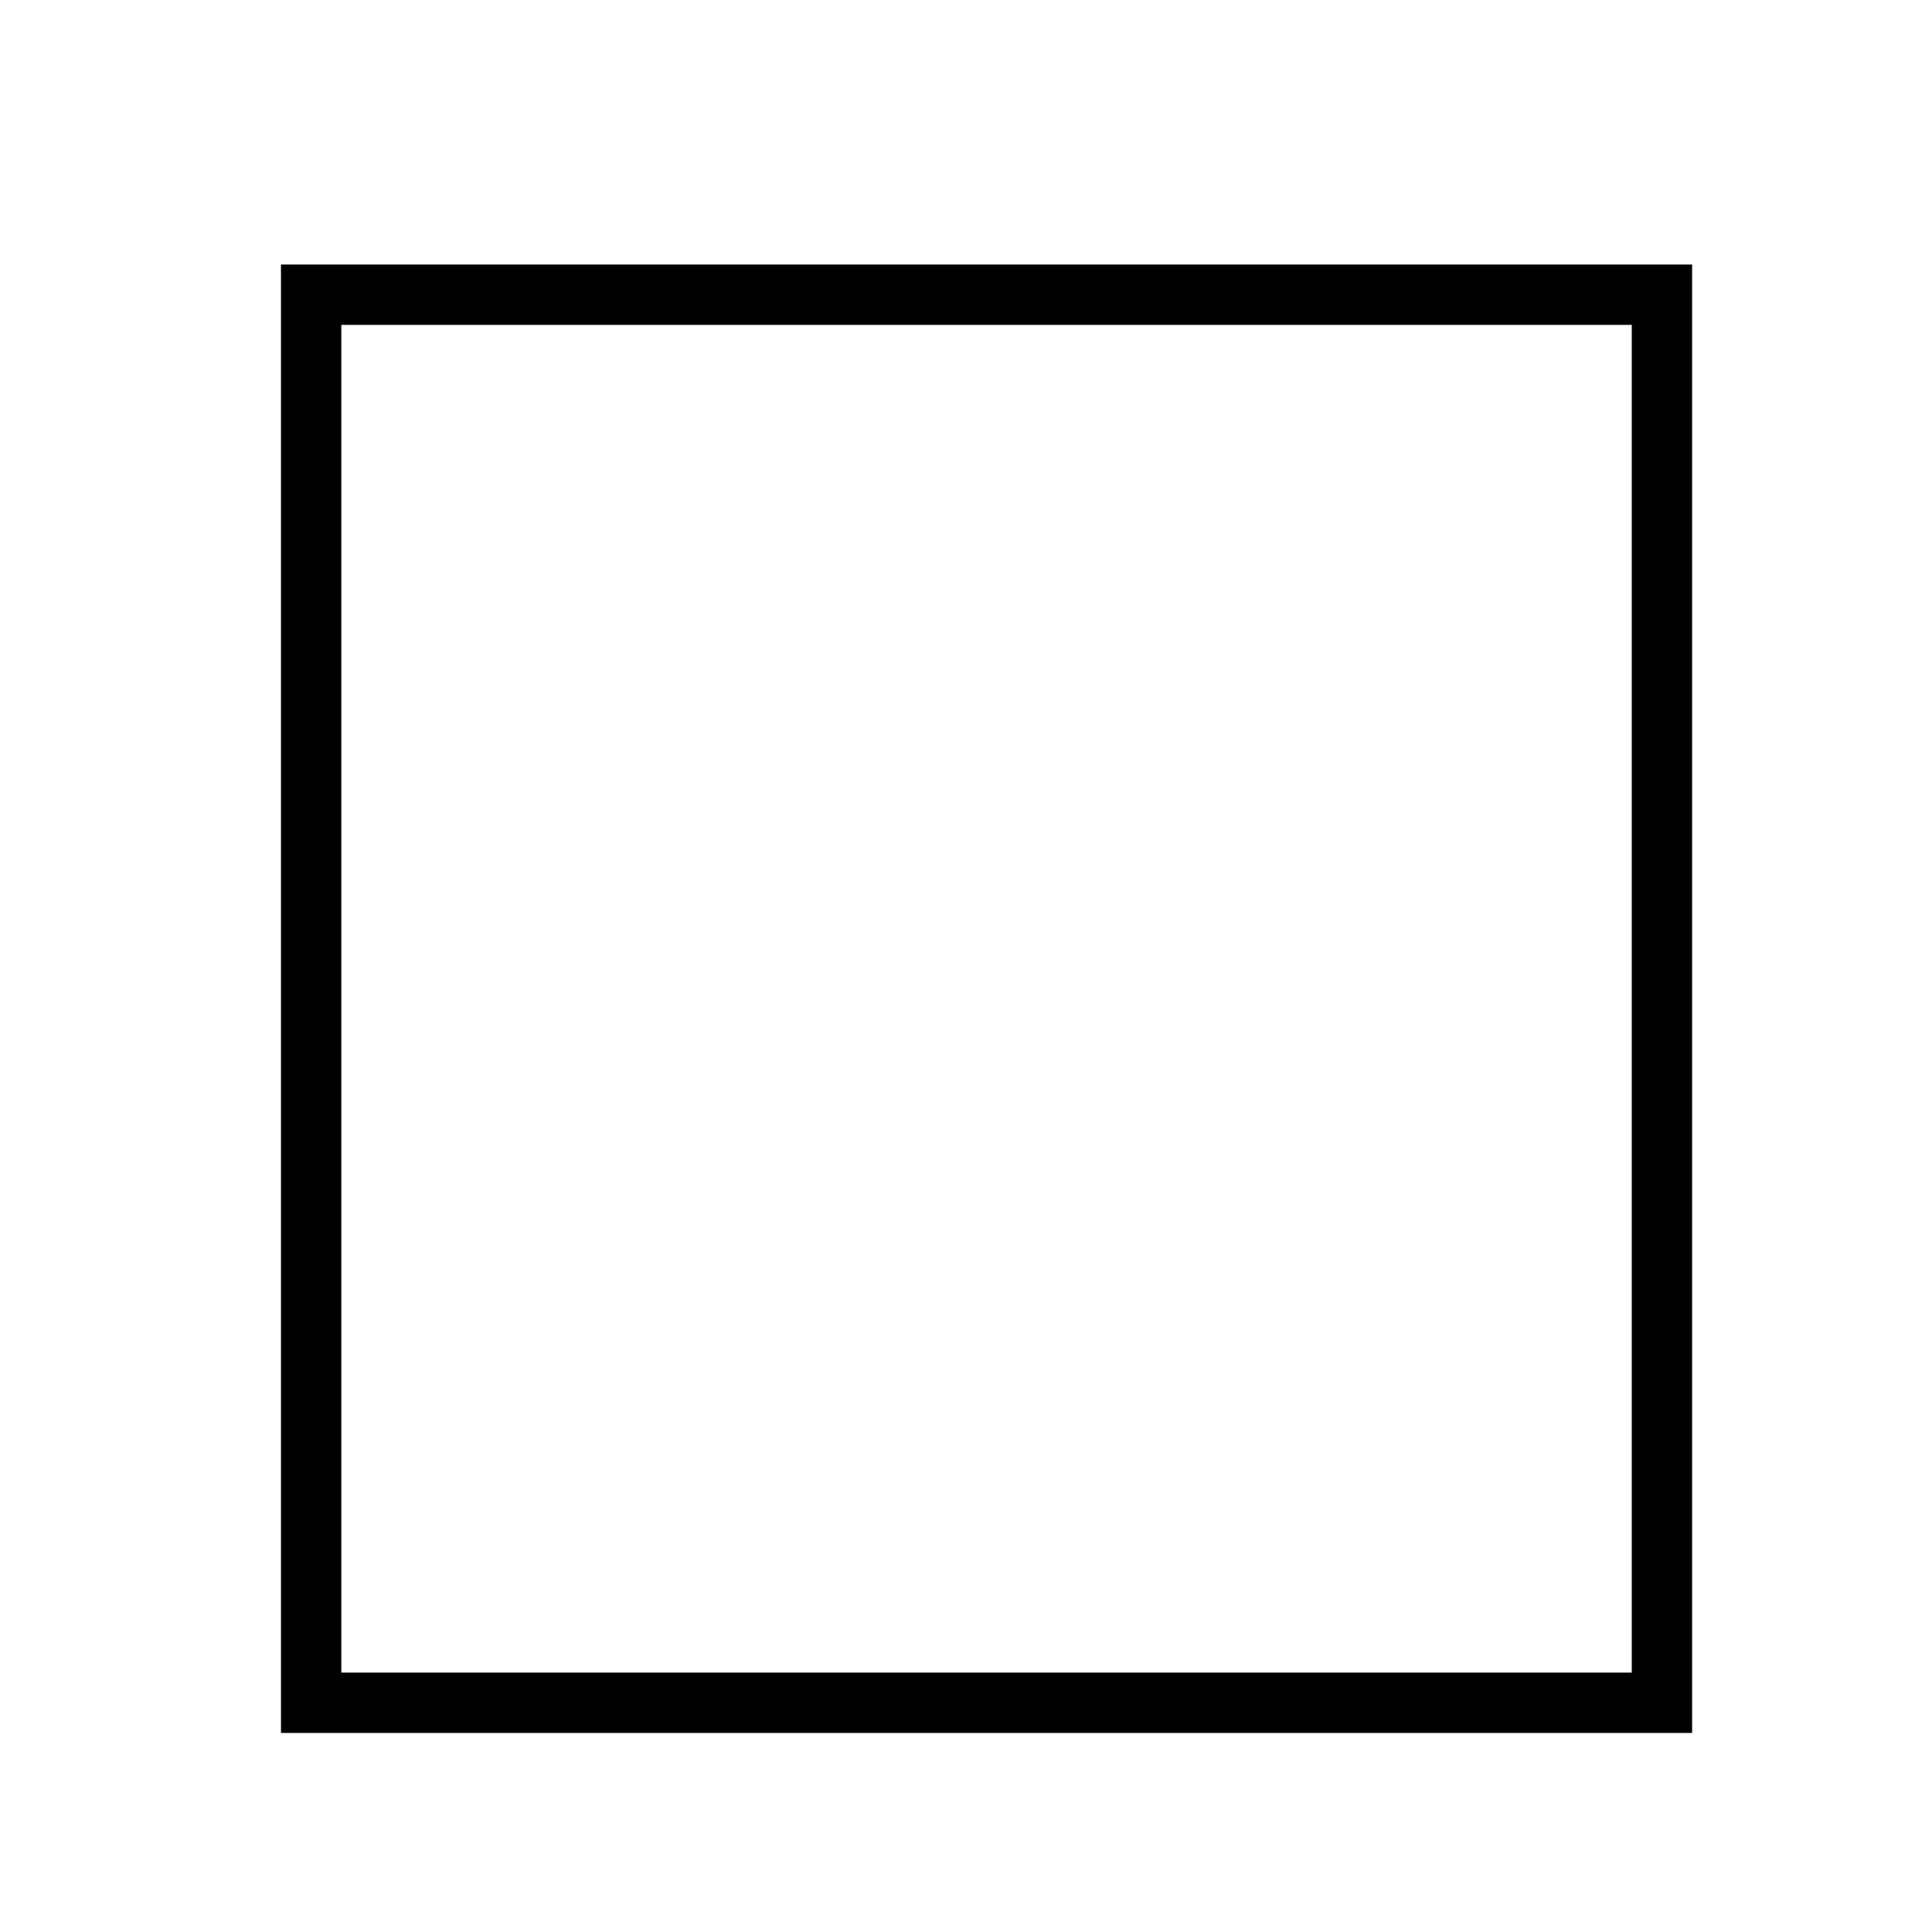
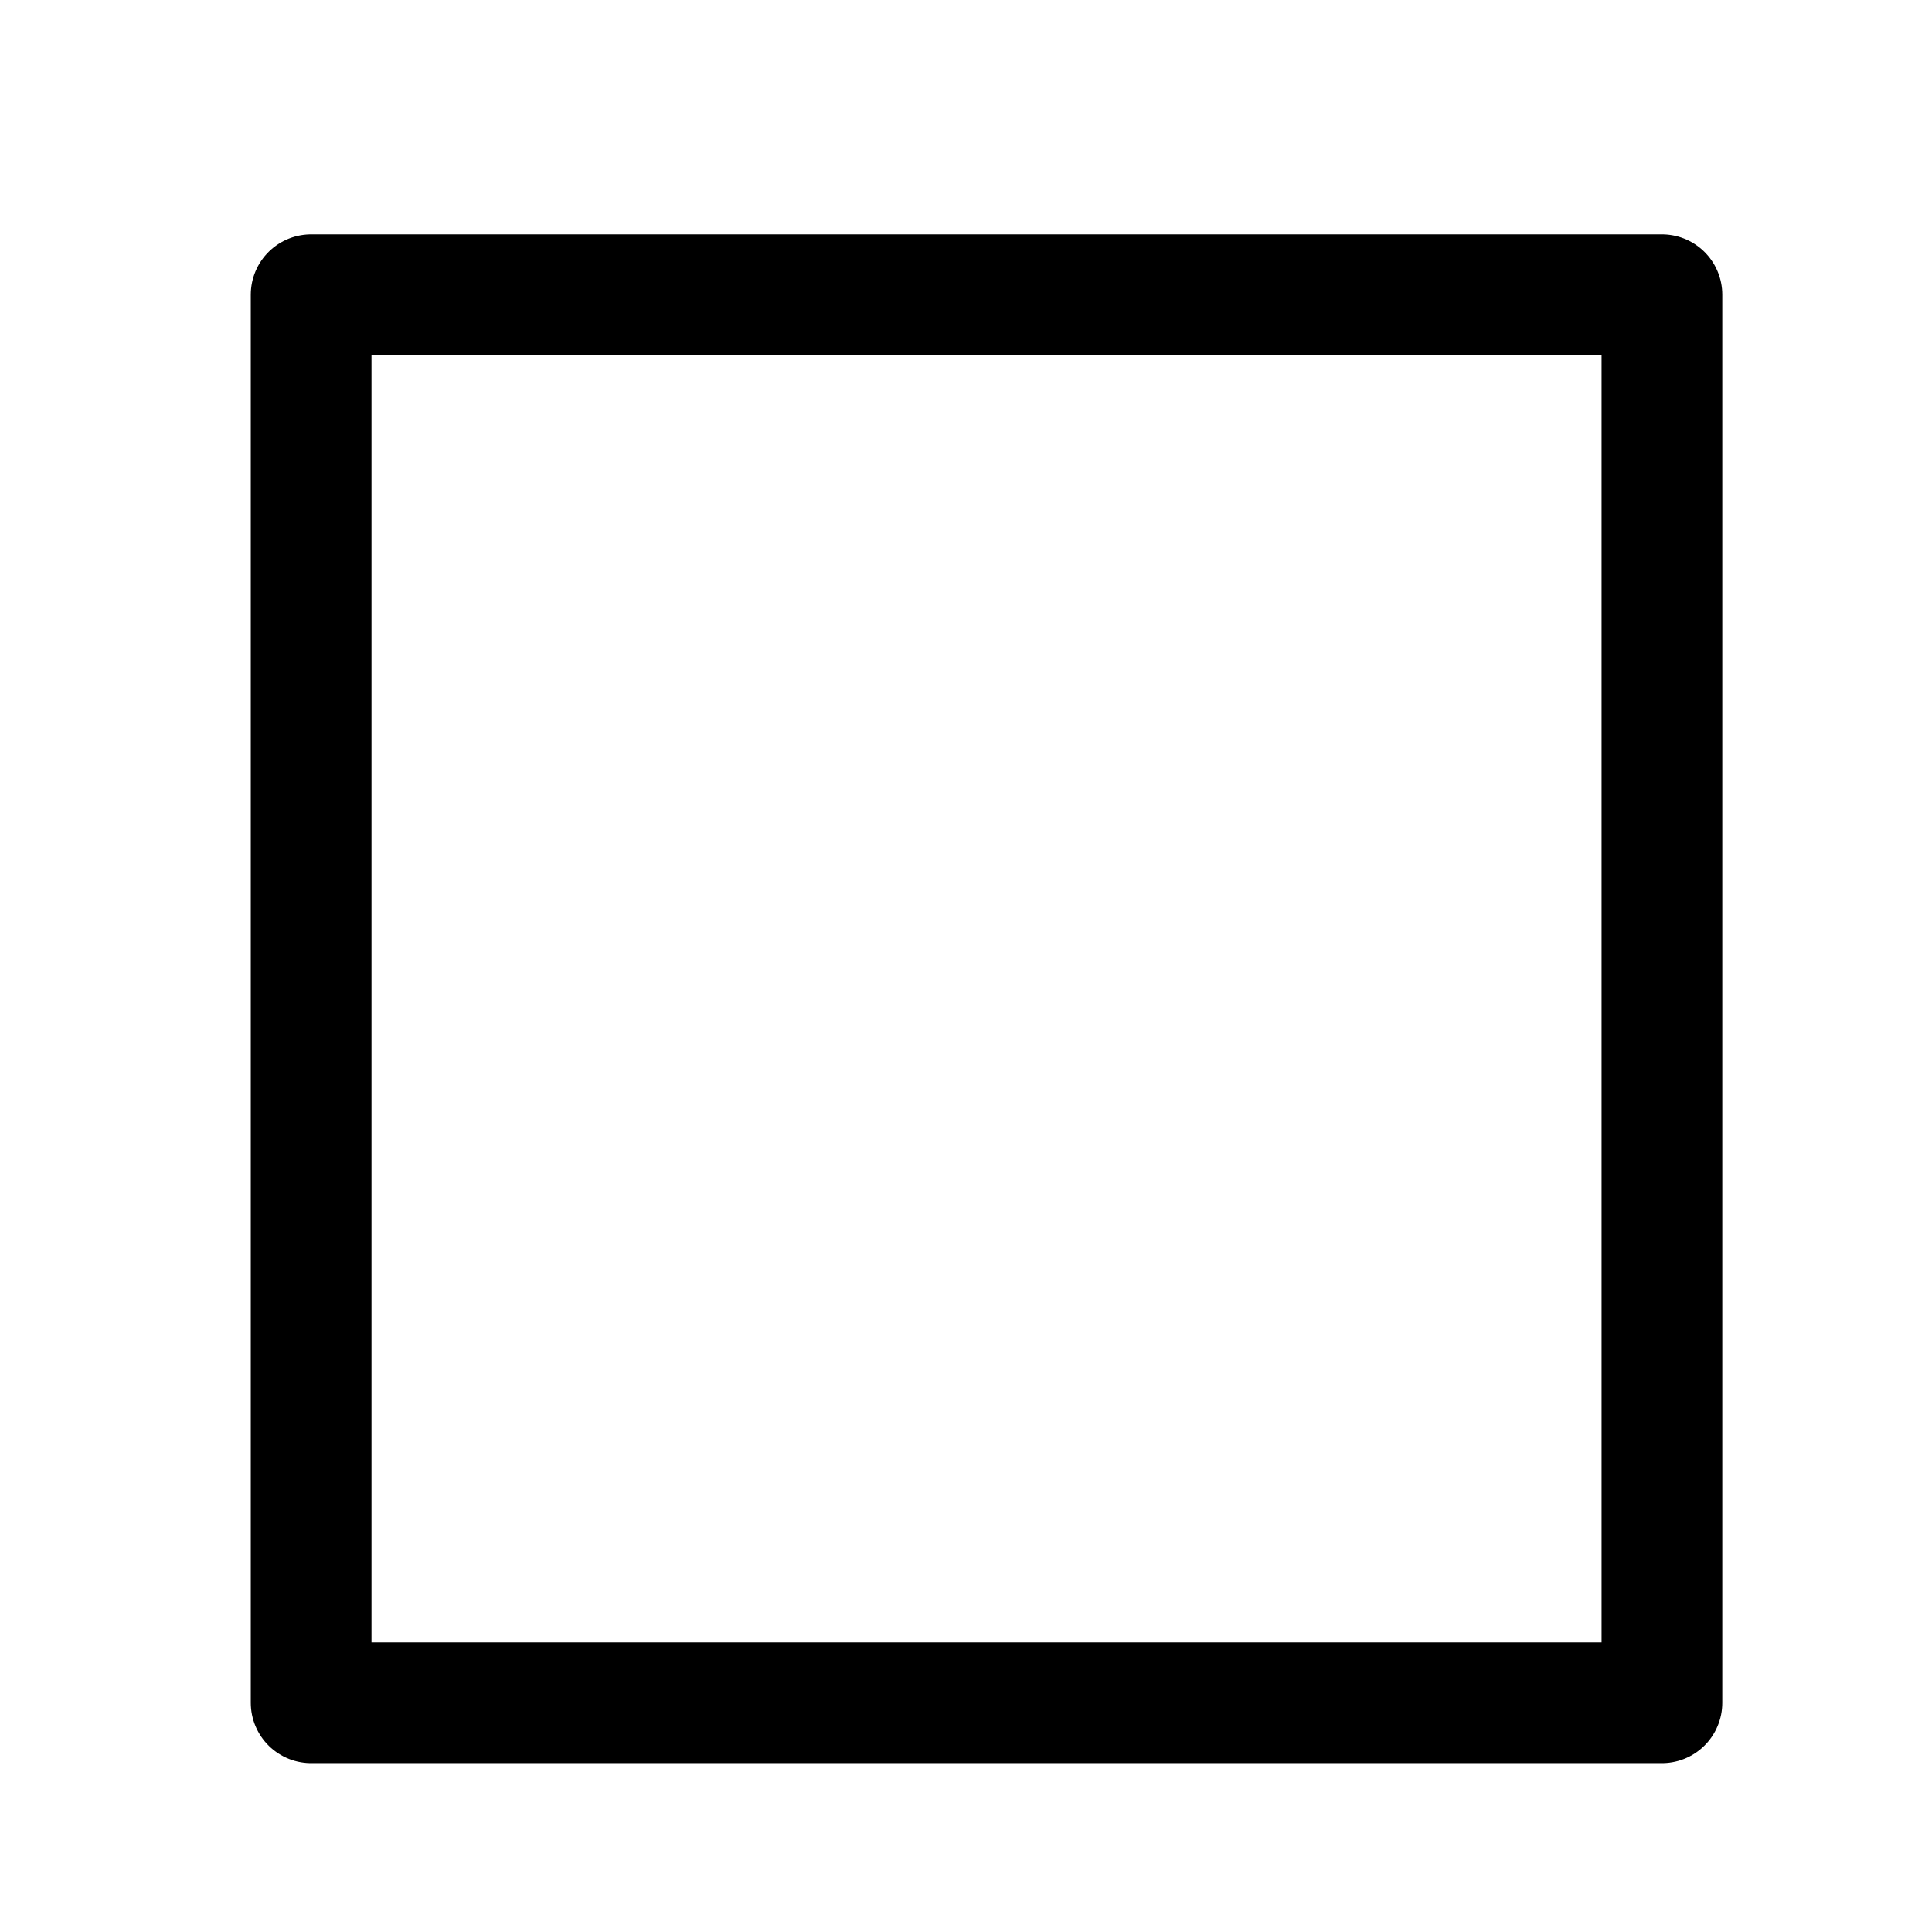
- <svg xmlns="http://www.w3.org/2000/svg" xmlns:ns1="http://www.openswatchbook.org/uri/2009/osb" width="64" height="64" viewBox="0 0 16.933 16.933" version="1.1" id="svg8">
+ <svg xmlns="http://www.w3.org/2000/svg" xmlns:ns1="http://www.openswatchbook.org/uri/2009/osb" id="svg8" version="1.1" viewBox="0 0 16.933 16.933" height="64" width="64">
  <defs id="defs2">
-     <linearGradient ns1:paint="solid" id="linearGradient5942">
-       <stop id="stop5940" offset="0" style="stop-color:#7f3f3f;stop-opacity:1;" />
+     <linearGradient id="linearGradient5942" ns1:paint="solid">
+       <stop style="stop-color:#7f3f3f;stop-opacity:1;" offset="0" id="stop5940" />
    </linearGradient>
  </defs>
-   <g id="layer1" transform="translate(0,-280.0667)">
-     <g id="g489" transform="matrix(0.03720703,0,0,0.03720703,1.714026,281.913)" />
+   <g transform="translate(0,-280.0667)" id="layer1">
+     <g transform="matrix(0.03720703,0,0,0.03720703,1.714026,281.913)" id="g489" />
  </g>
-   <rect y="1.848" x="1.724" height="13.466" width="13.457" id="rect4504" style="fill:none;fill-opacity:1;stroke-width:0.265;stroke:#000000;stroke-opacity:1;opacity:0" />
-   <rect y="2.583" x="2.727" height="10.404" width="11.552" id="rect5972" style="opacity:0;fill:none;fill-opacity:1;stroke:#000000;stroke-width:0.265;stroke-opacity:1" />
-   <rect y="2.583" x="2.727" height="12.341" width="11.839" id="rect5977" style="opacity:1;fill:none;fill-opacity:1;stroke:#000000;stroke-width:0.529;stroke-miterlimit:4;stroke-dasharray:none;stroke-opacity:1" />
+   <rect style="fill:none;fill-opacity:1;stroke-width:0.265;stroke:#000000;stroke-opacity:1;opacity:0" id="rect4504" width="13.457" height="13.466" x="1.724" y="1.848" />
+   <rect style="opacity:0;fill:none;fill-opacity:1;stroke:#000000;stroke-width:0.265;stroke-opacity:1" id="rect5972" width="11.552" height="10.404" x="2.727" y="2.583" />
+   <rect style="opacity:1;fill:none;fill-opacity:1;stroke:#000000;stroke-width:1.058;stroke-linejoin:round;stroke-miterlimit:4;stroke-dasharray:none;stroke-opacity:1" id="rect5977" width="11.839" height="12.341" x="2.727" y="2.583" />
</svg>
